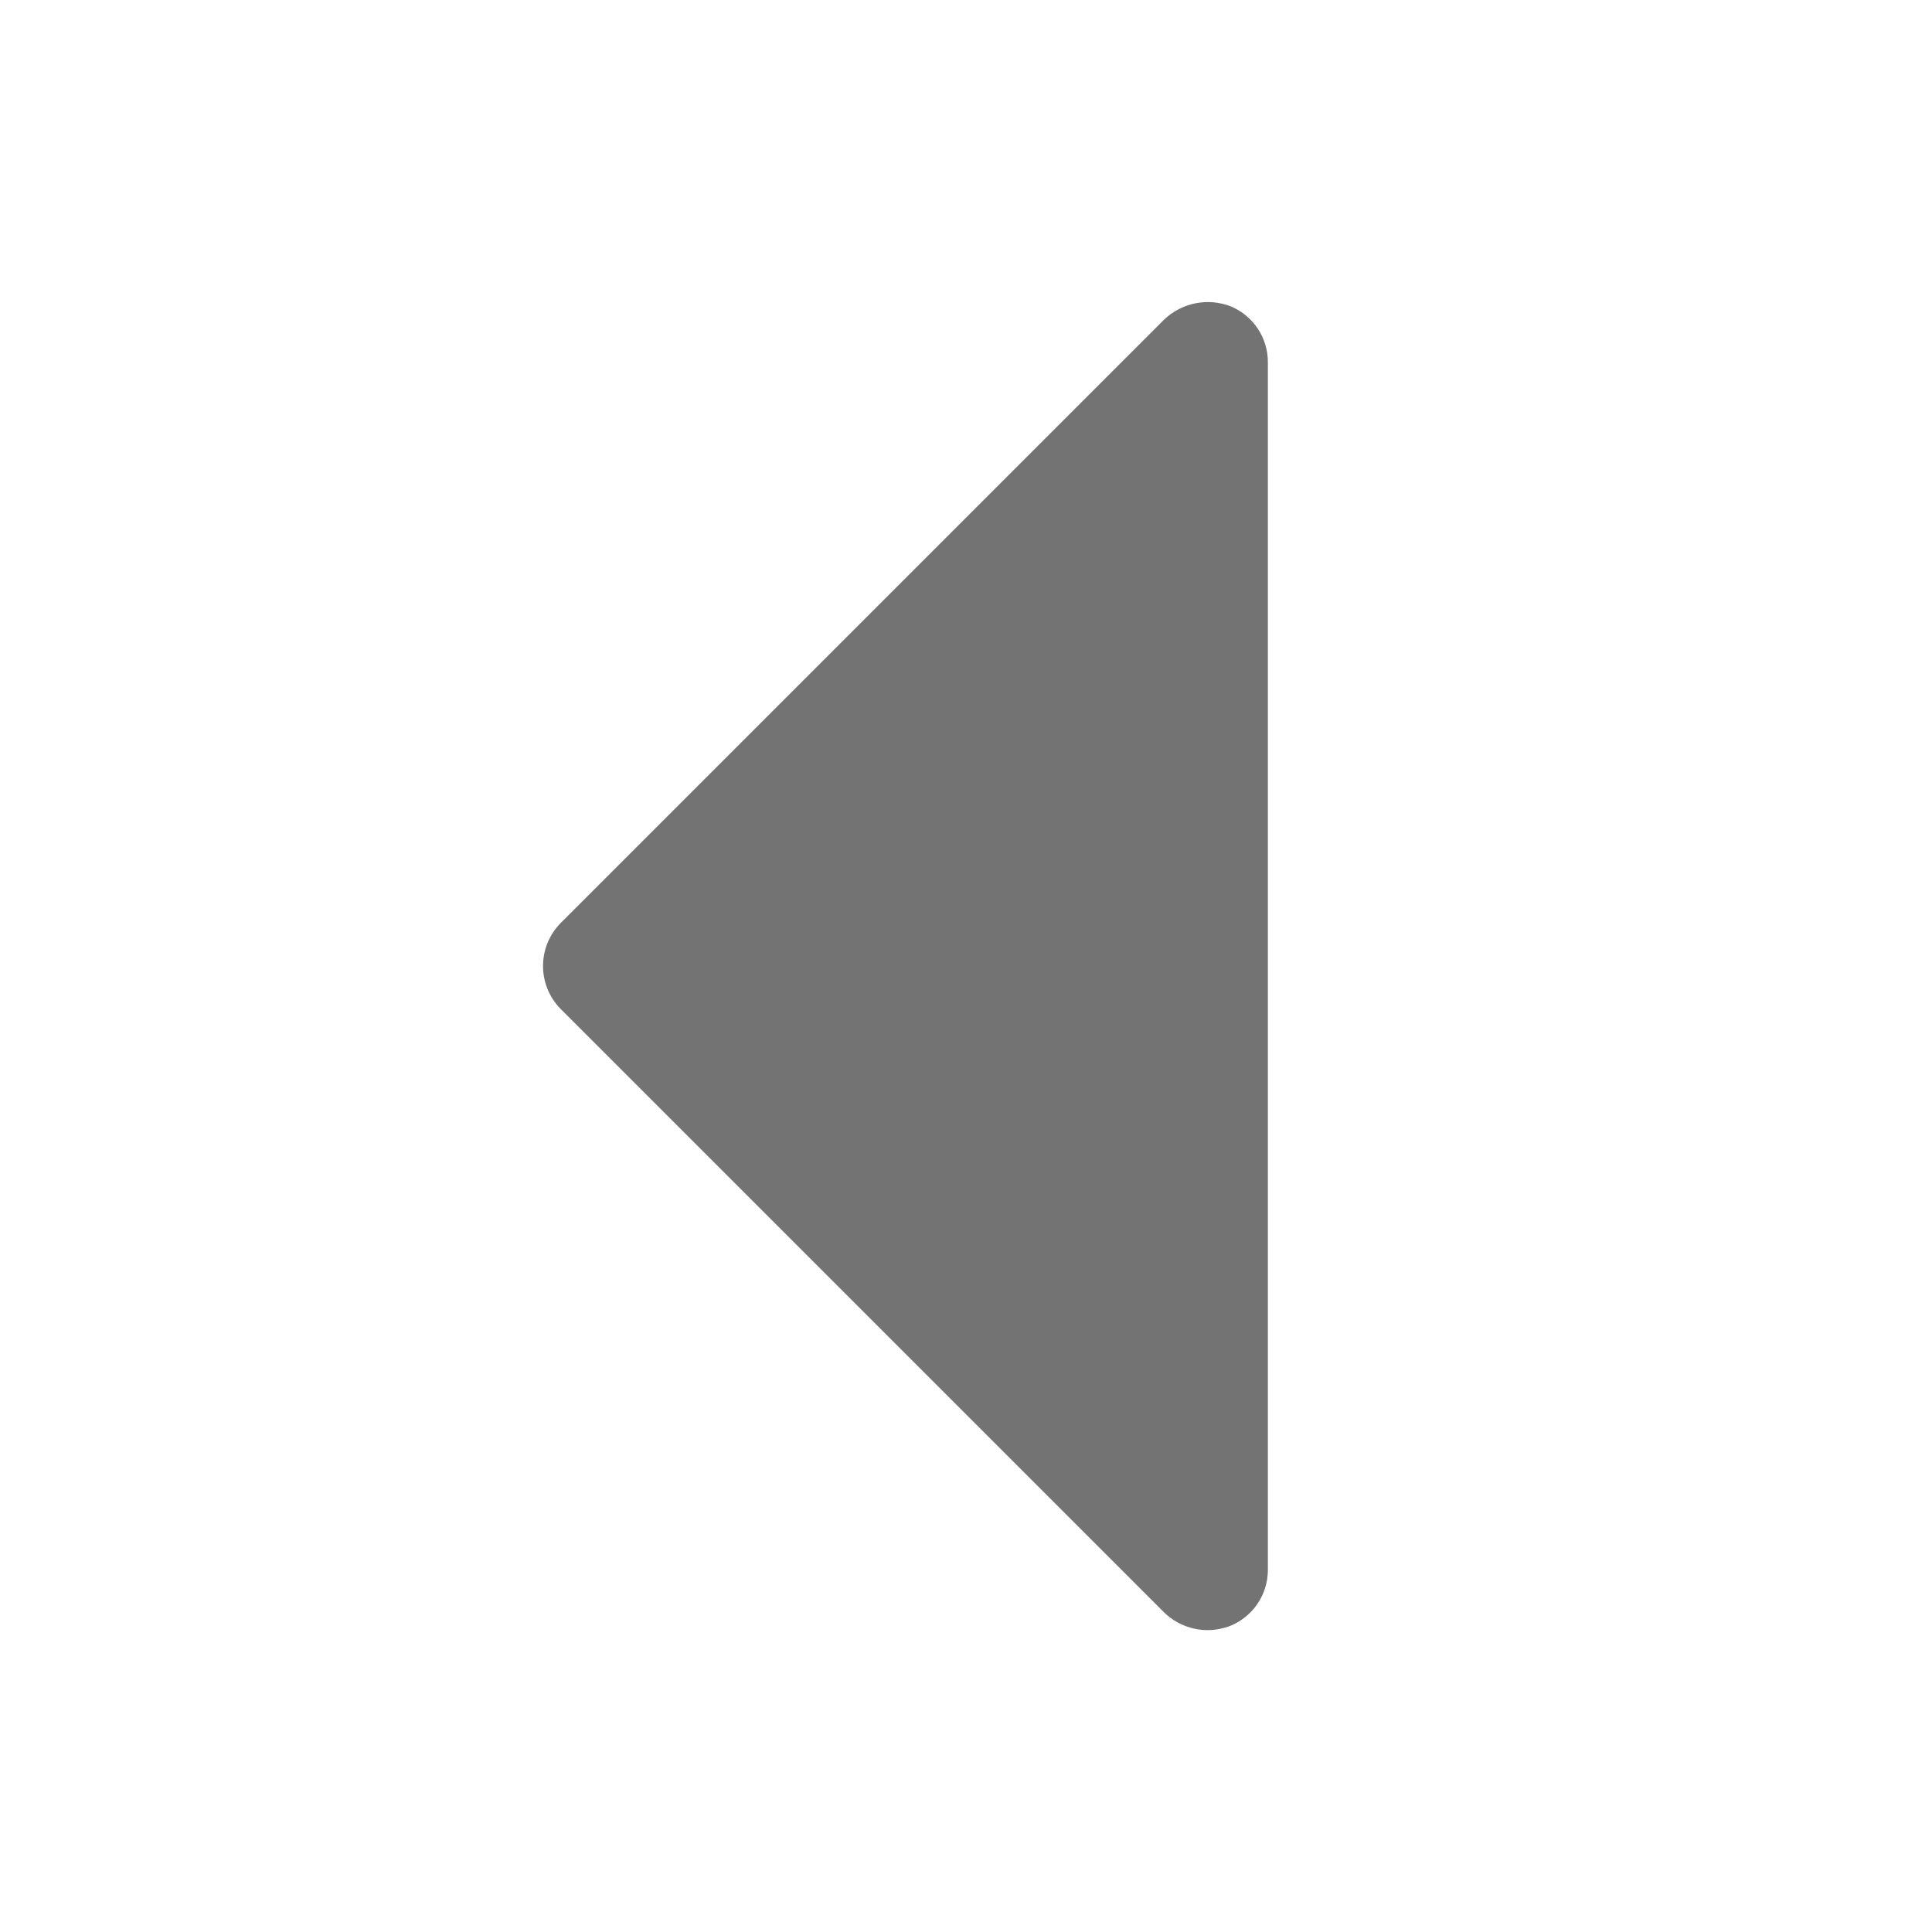
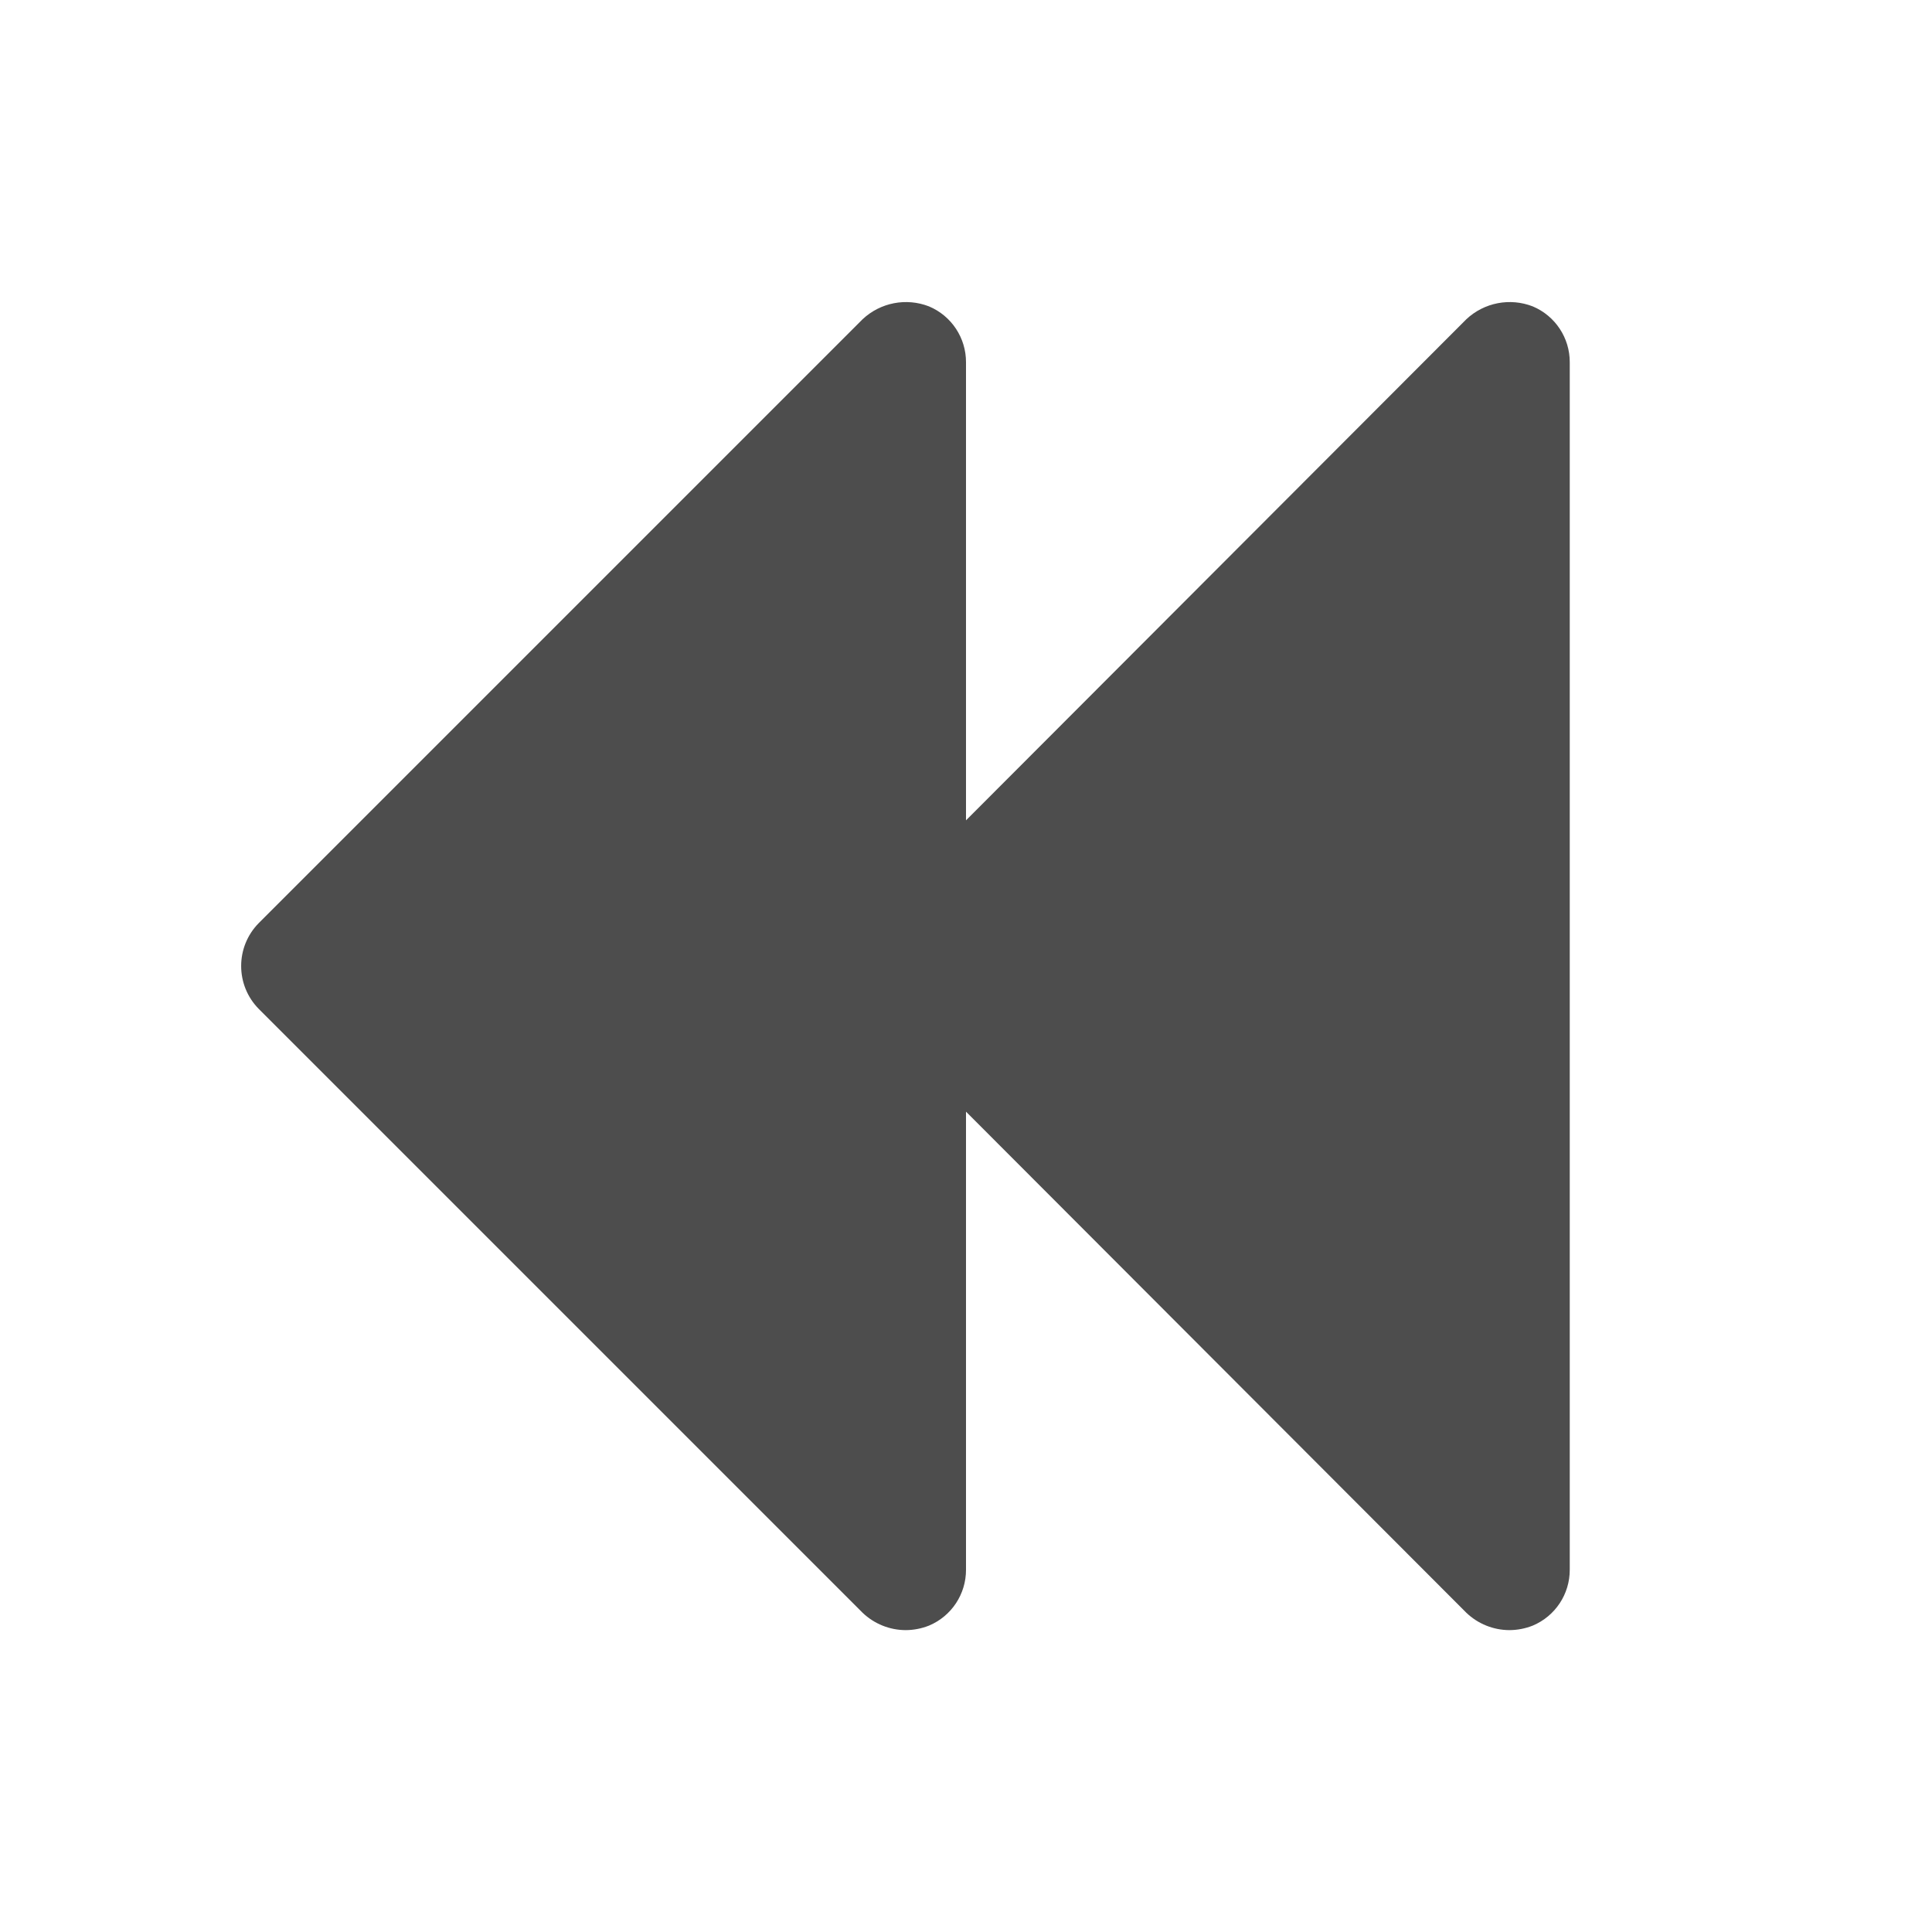
- <svg xmlns="http://www.w3.org/2000/svg" width="192" height="192" fill="#737373" viewBox="0 0 256 256">
+ <svg xmlns="http://www.w3.org/2000/svg" width="192" height="192" fill="#4d4d4d" viewBox="0 0 256 256">
  <rect width="256" height="256" fill="none" />
-   <path d="M163.1,40.6a8.4,8.4,0,0,0-8.8,1.7l-80,80a8.1,8.1,0,0,0,0,11.4l80,80A8.3,8.3,0,0,0,160,216a8.5,8.5,0,0,0,3.1-.6A8,8,0,0,0,168,208V48A8,8,0,0,0,163.1,40.6Z" />
+   <path d="M203.1,40.6a8.4,8.4,0,0,0-8.8,1.7L128,108.7V48a8,8,0,0,0-4.9-7.4,8.4,8.4,0,0,0-8.8,1.7l-80,80a8.1,8.1,0,0,0,0,11.4l80,80A8.3,8.3,0,0,0,120,216a8.5,8.5,0,0,0,3.1-.6A8,8,0,0,0,128,208V147.3l66.3,66.4A8.3,8.3,0,0,0,200,216a8.5,8.5,0,0,0,3.1-.6A8,8,0,0,0,208,208V48A8,8,0,0,0,203.1,40.6Z" />
</svg>
